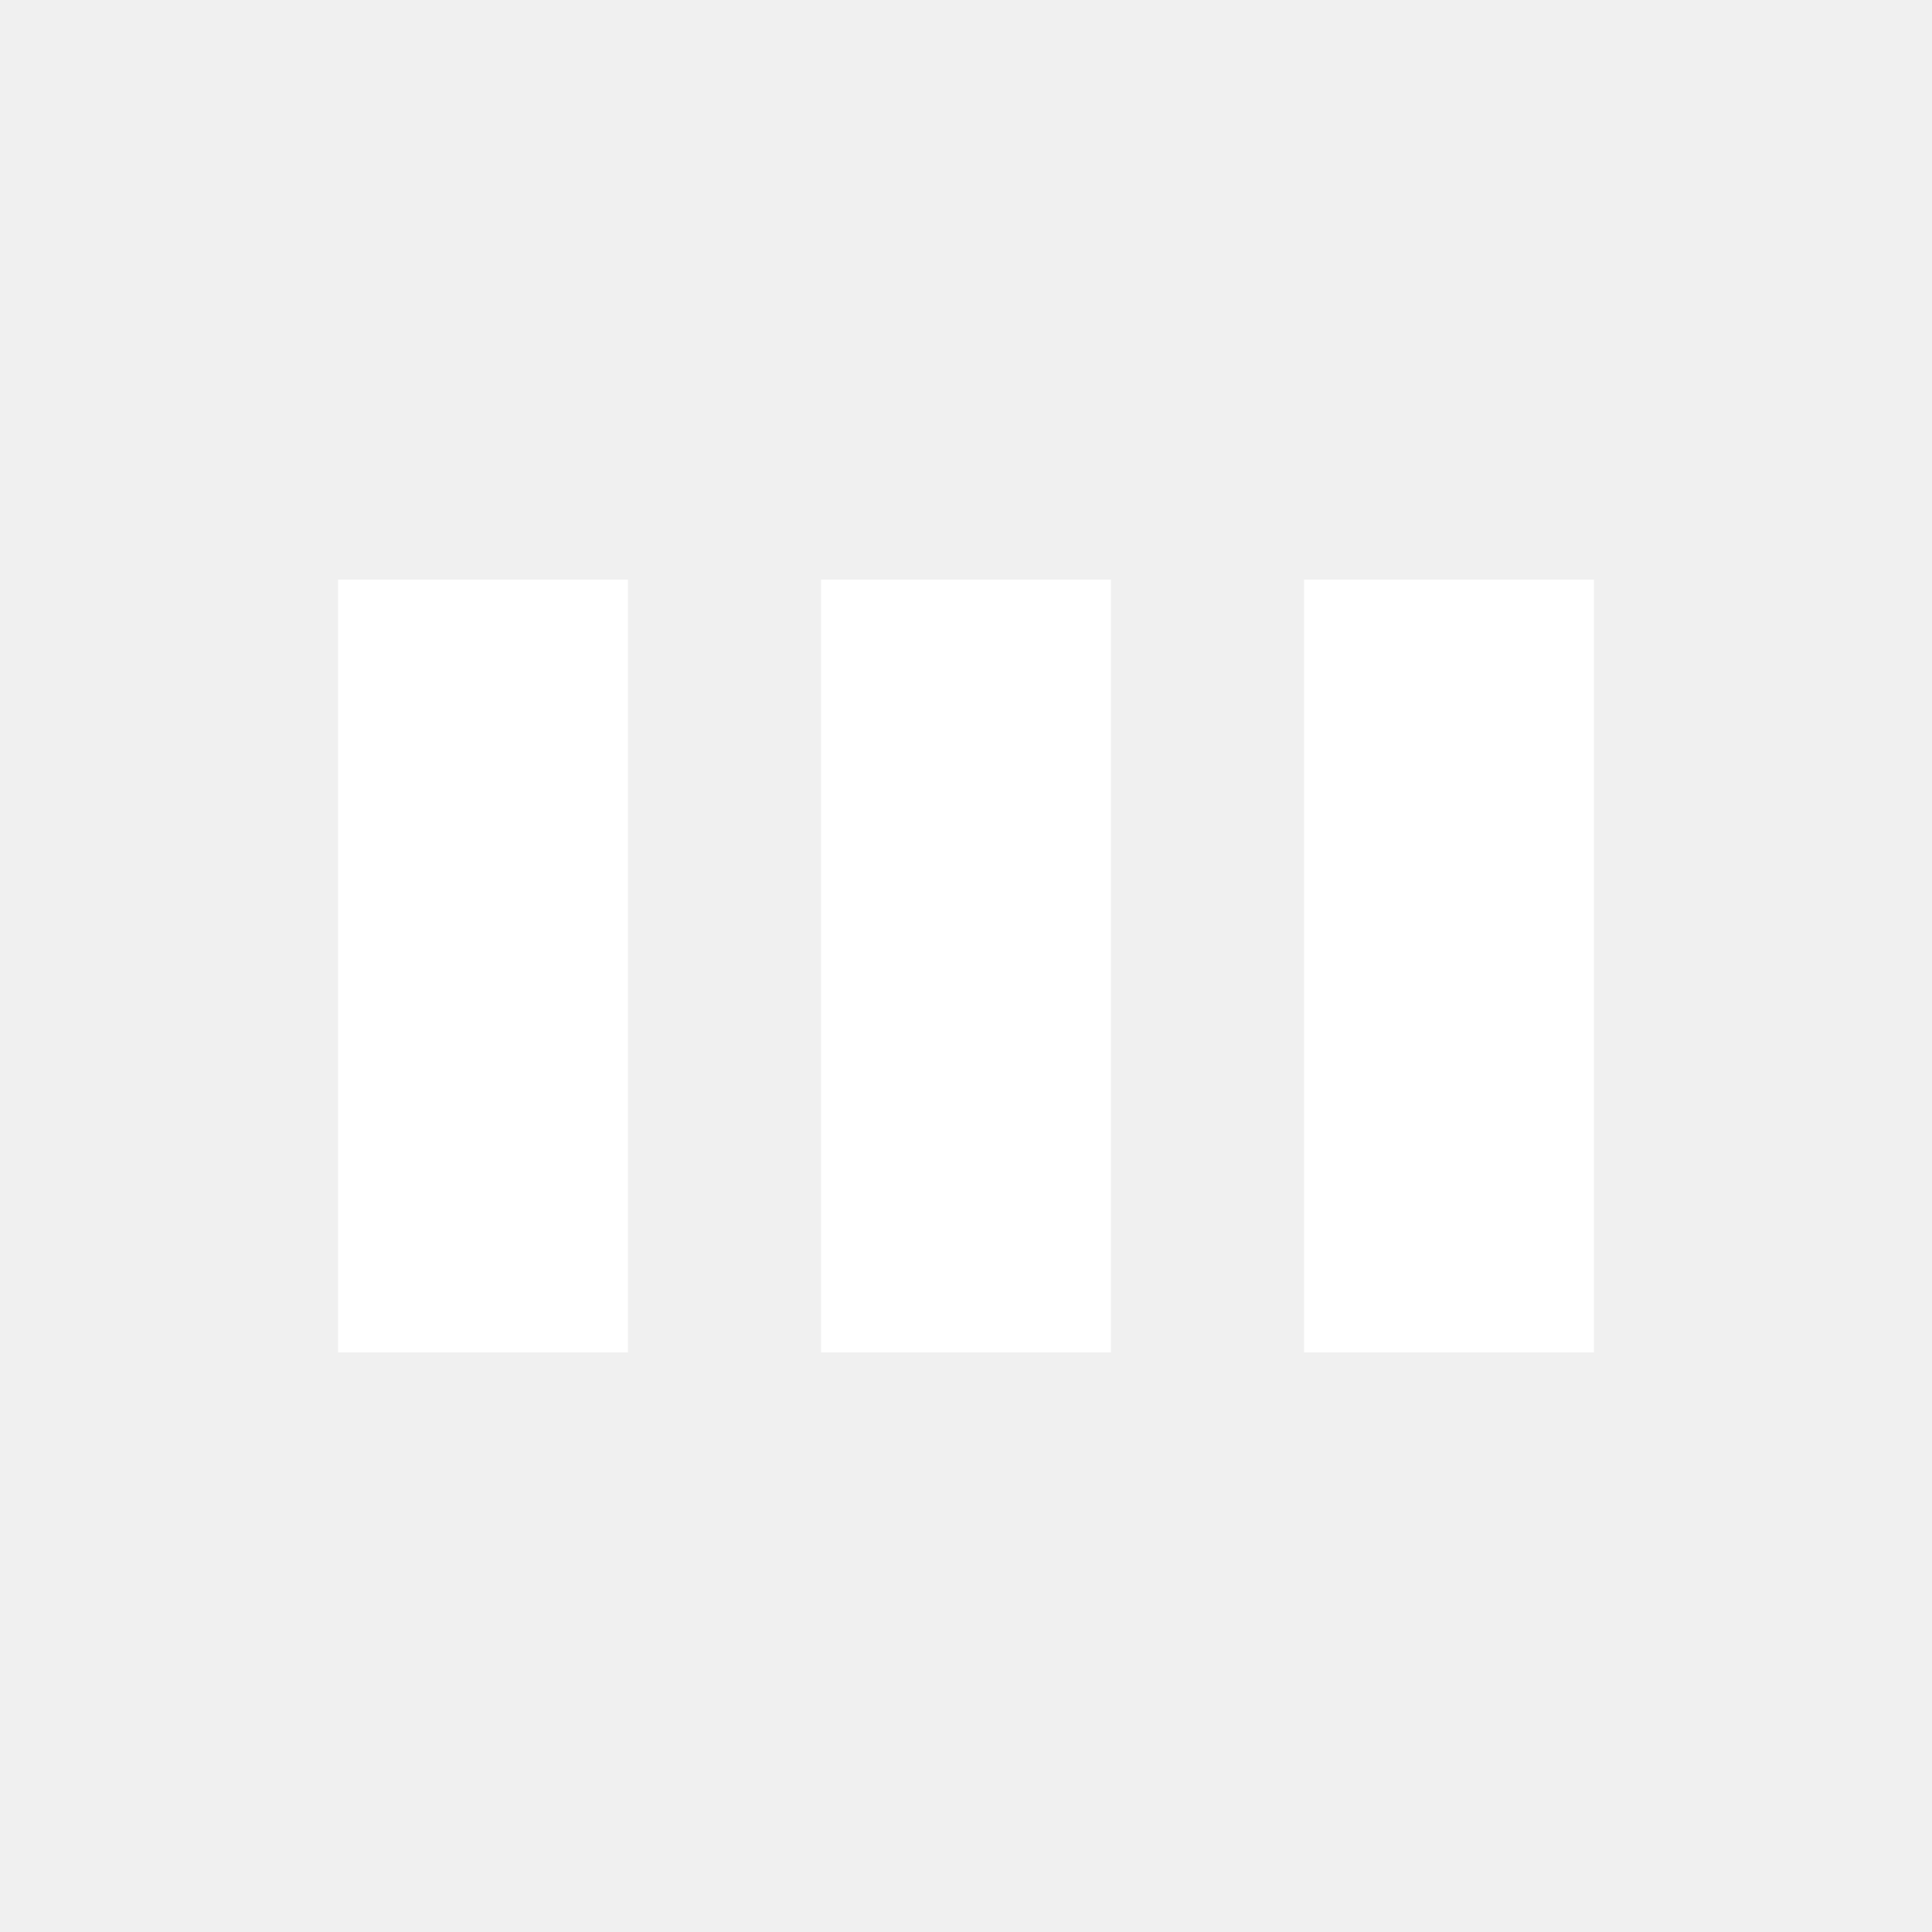
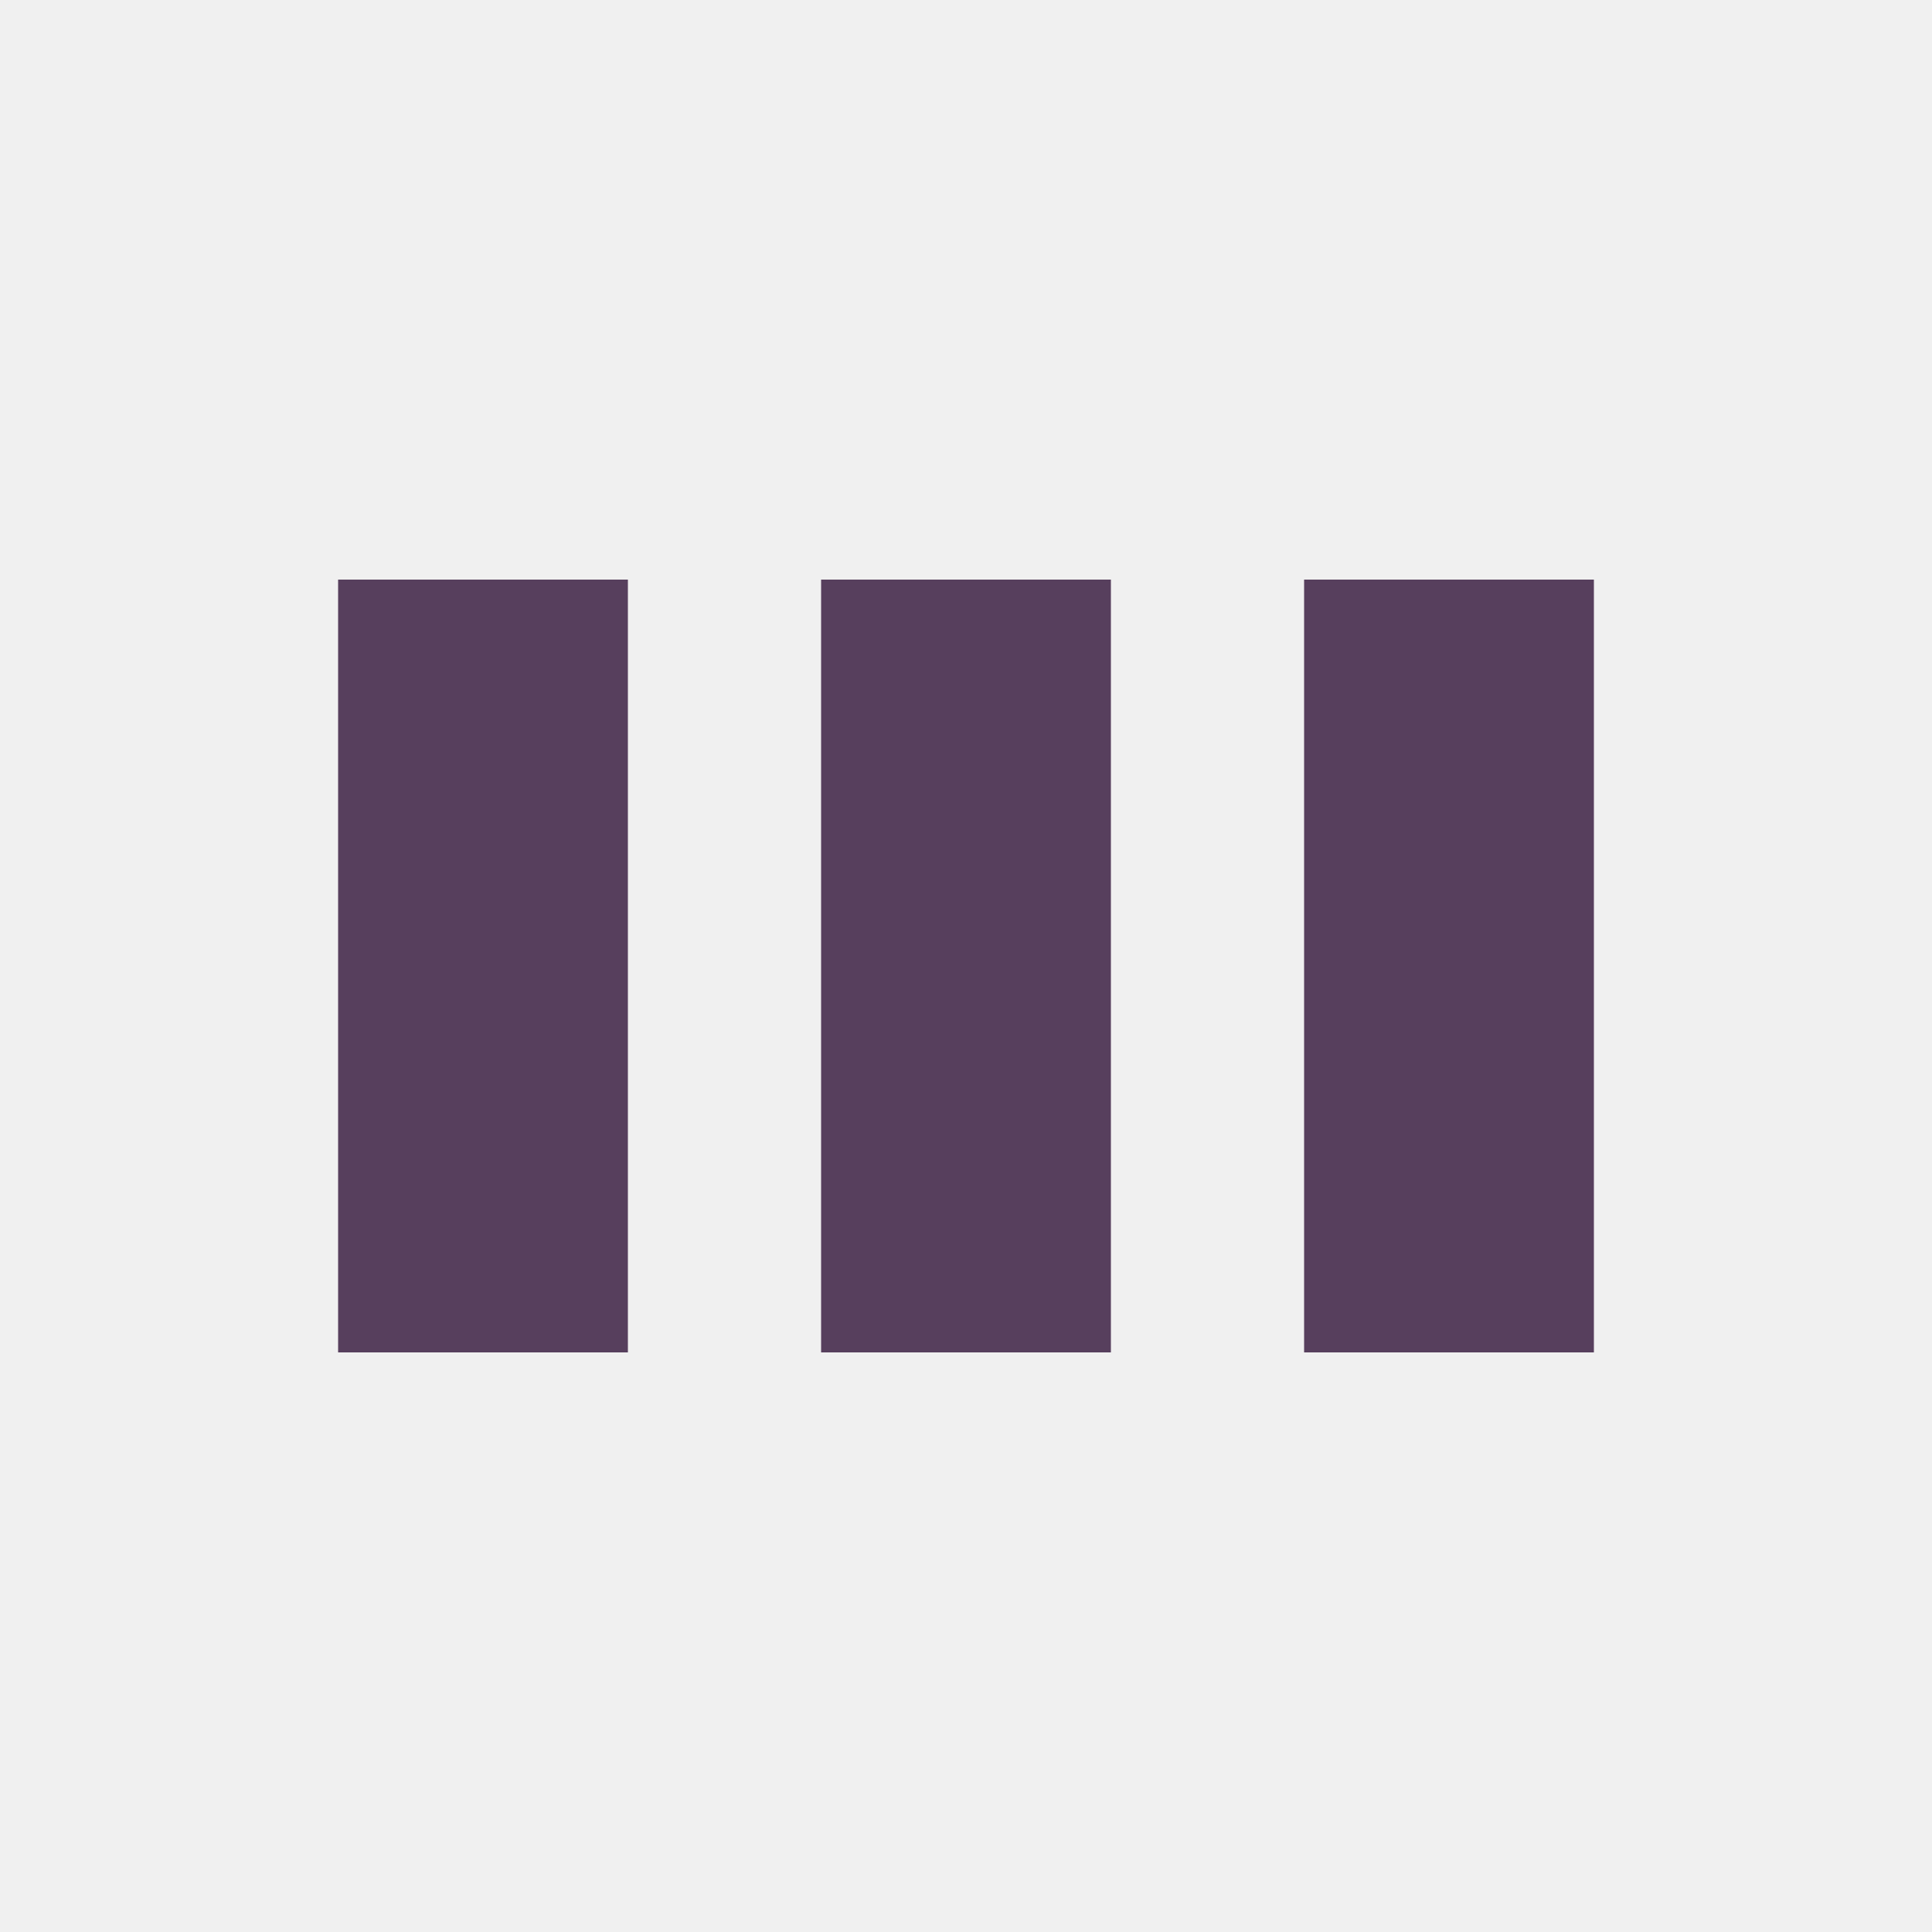
<svg xmlns="http://www.w3.org/2000/svg" style="margin: auto; background: none; display: block; shape-rendering: auto; animation-play-state: running; animation-delay: 0s;" width="200px" height="200px" viewBox="0 0 100 100" preserveAspectRatio="xMidYMid">
-   <rect x="17.5" y="30" width="15" height="40" fill="#fff" style="animation-play-state: running; animation-delay: 0s;">
+   <rect x="17.5" y="30" width="15" height="40" fill="#573f5d" style="animation-play-state: running; animation-delay: 0s;">
    <animate attributeName="y" repeatCount="indefinite" dur="1s" calcMode="spline" keyTimes="0;0.5;1" values="18;30;30" keySplines="0 0.5 0.5 1;0 0.5 0.5 1" begin="-0.2s" style="animation-play-state: running; animation-delay: 0s;" />
    <animate attributeName="height" repeatCount="indefinite" dur="1s" calcMode="spline" keyTimes="0;0.5;1" values="64;40;40" keySplines="0 0.5 0.5 1;0 0.5 0.5 1" begin="-0.2s" style="animation-play-state: running; animation-delay: 0s;" />
  </rect>
-   <rect x="42.5" y="30" width="15" height="40" fill="#fff" style="animation-play-state: running; animation-delay: 0s;">
+   <rect x="42.5" y="30" width="15" height="40" fill="#573f5d" style="animation-play-state: running; animation-delay: 0s;">
    <animate attributeName="y" repeatCount="indefinite" dur="1s" calcMode="spline" keyTimes="0;0.5;1" values="21;30;30" keySplines="0 0.5 0.5 1;0 0.5 0.5 1" begin="-0.1s" style="animation-play-state: running; animation-delay: 0s;" />
    <animate attributeName="height" repeatCount="indefinite" dur="1s" calcMode="spline" keyTimes="0;0.5;1" values="58;40;40" keySplines="0 0.5 0.5 1;0 0.5 0.5 1" begin="-0.1s" style="animation-play-state: running; animation-delay: 0s;" />
  </rect>
-   <rect x="67.5" y="30" width="15" height="40" fill="#fff" style="animation-play-state: running; animation-delay: 0s;">
+   <rect x="67.5" y="30" width="15" height="40" fill="#573f5d" style="animation-play-state: running; animation-delay: 0s;">
    <animate attributeName="y" repeatCount="indefinite" dur="1s" calcMode="spline" keyTimes="0;0.5;1" values="21;30;30" keySplines="0 0.5 0.5 1;0 0.5 0.5 1" style="animation-play-state: running; animation-delay: 0s;" />
    <animate attributeName="height" repeatCount="indefinite" dur="1s" calcMode="spline" keyTimes="0;0.5;1" values="58;40;40" keySplines="0 0.5 0.5 1;0 0.5 0.5 1" style="animation-play-state: running; animation-delay: 0s;" />
  </rect>
</svg>
